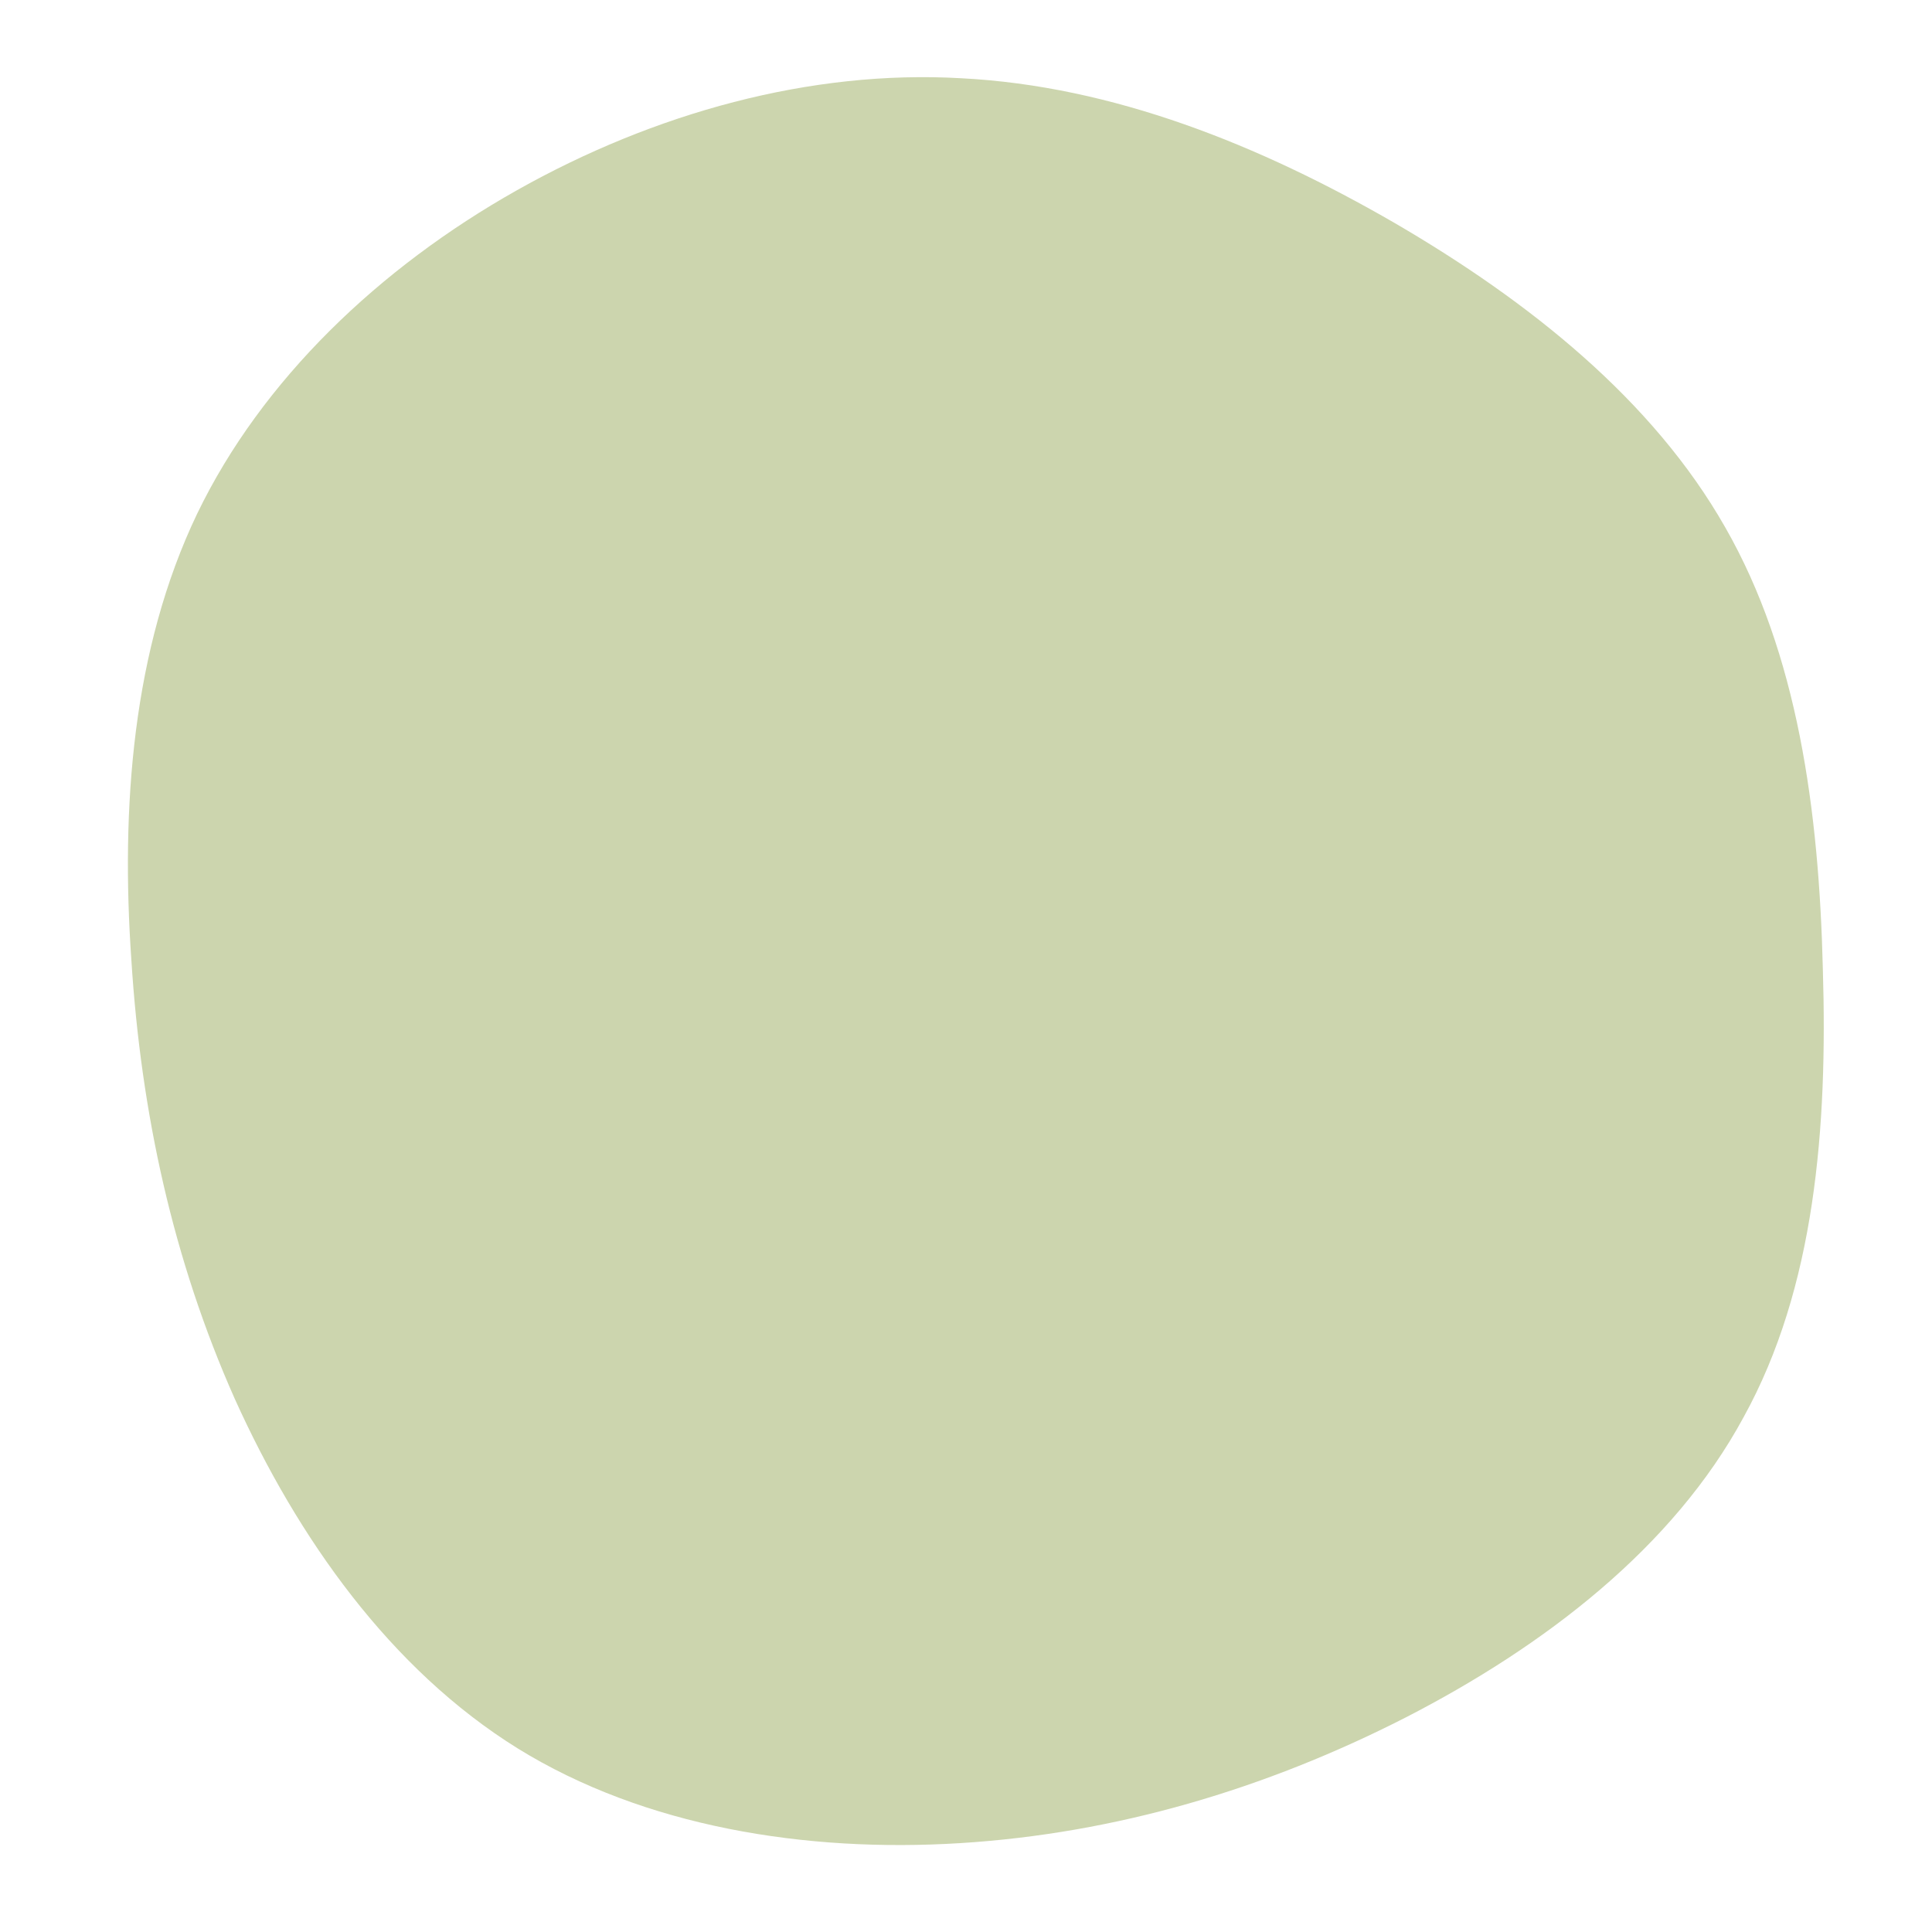
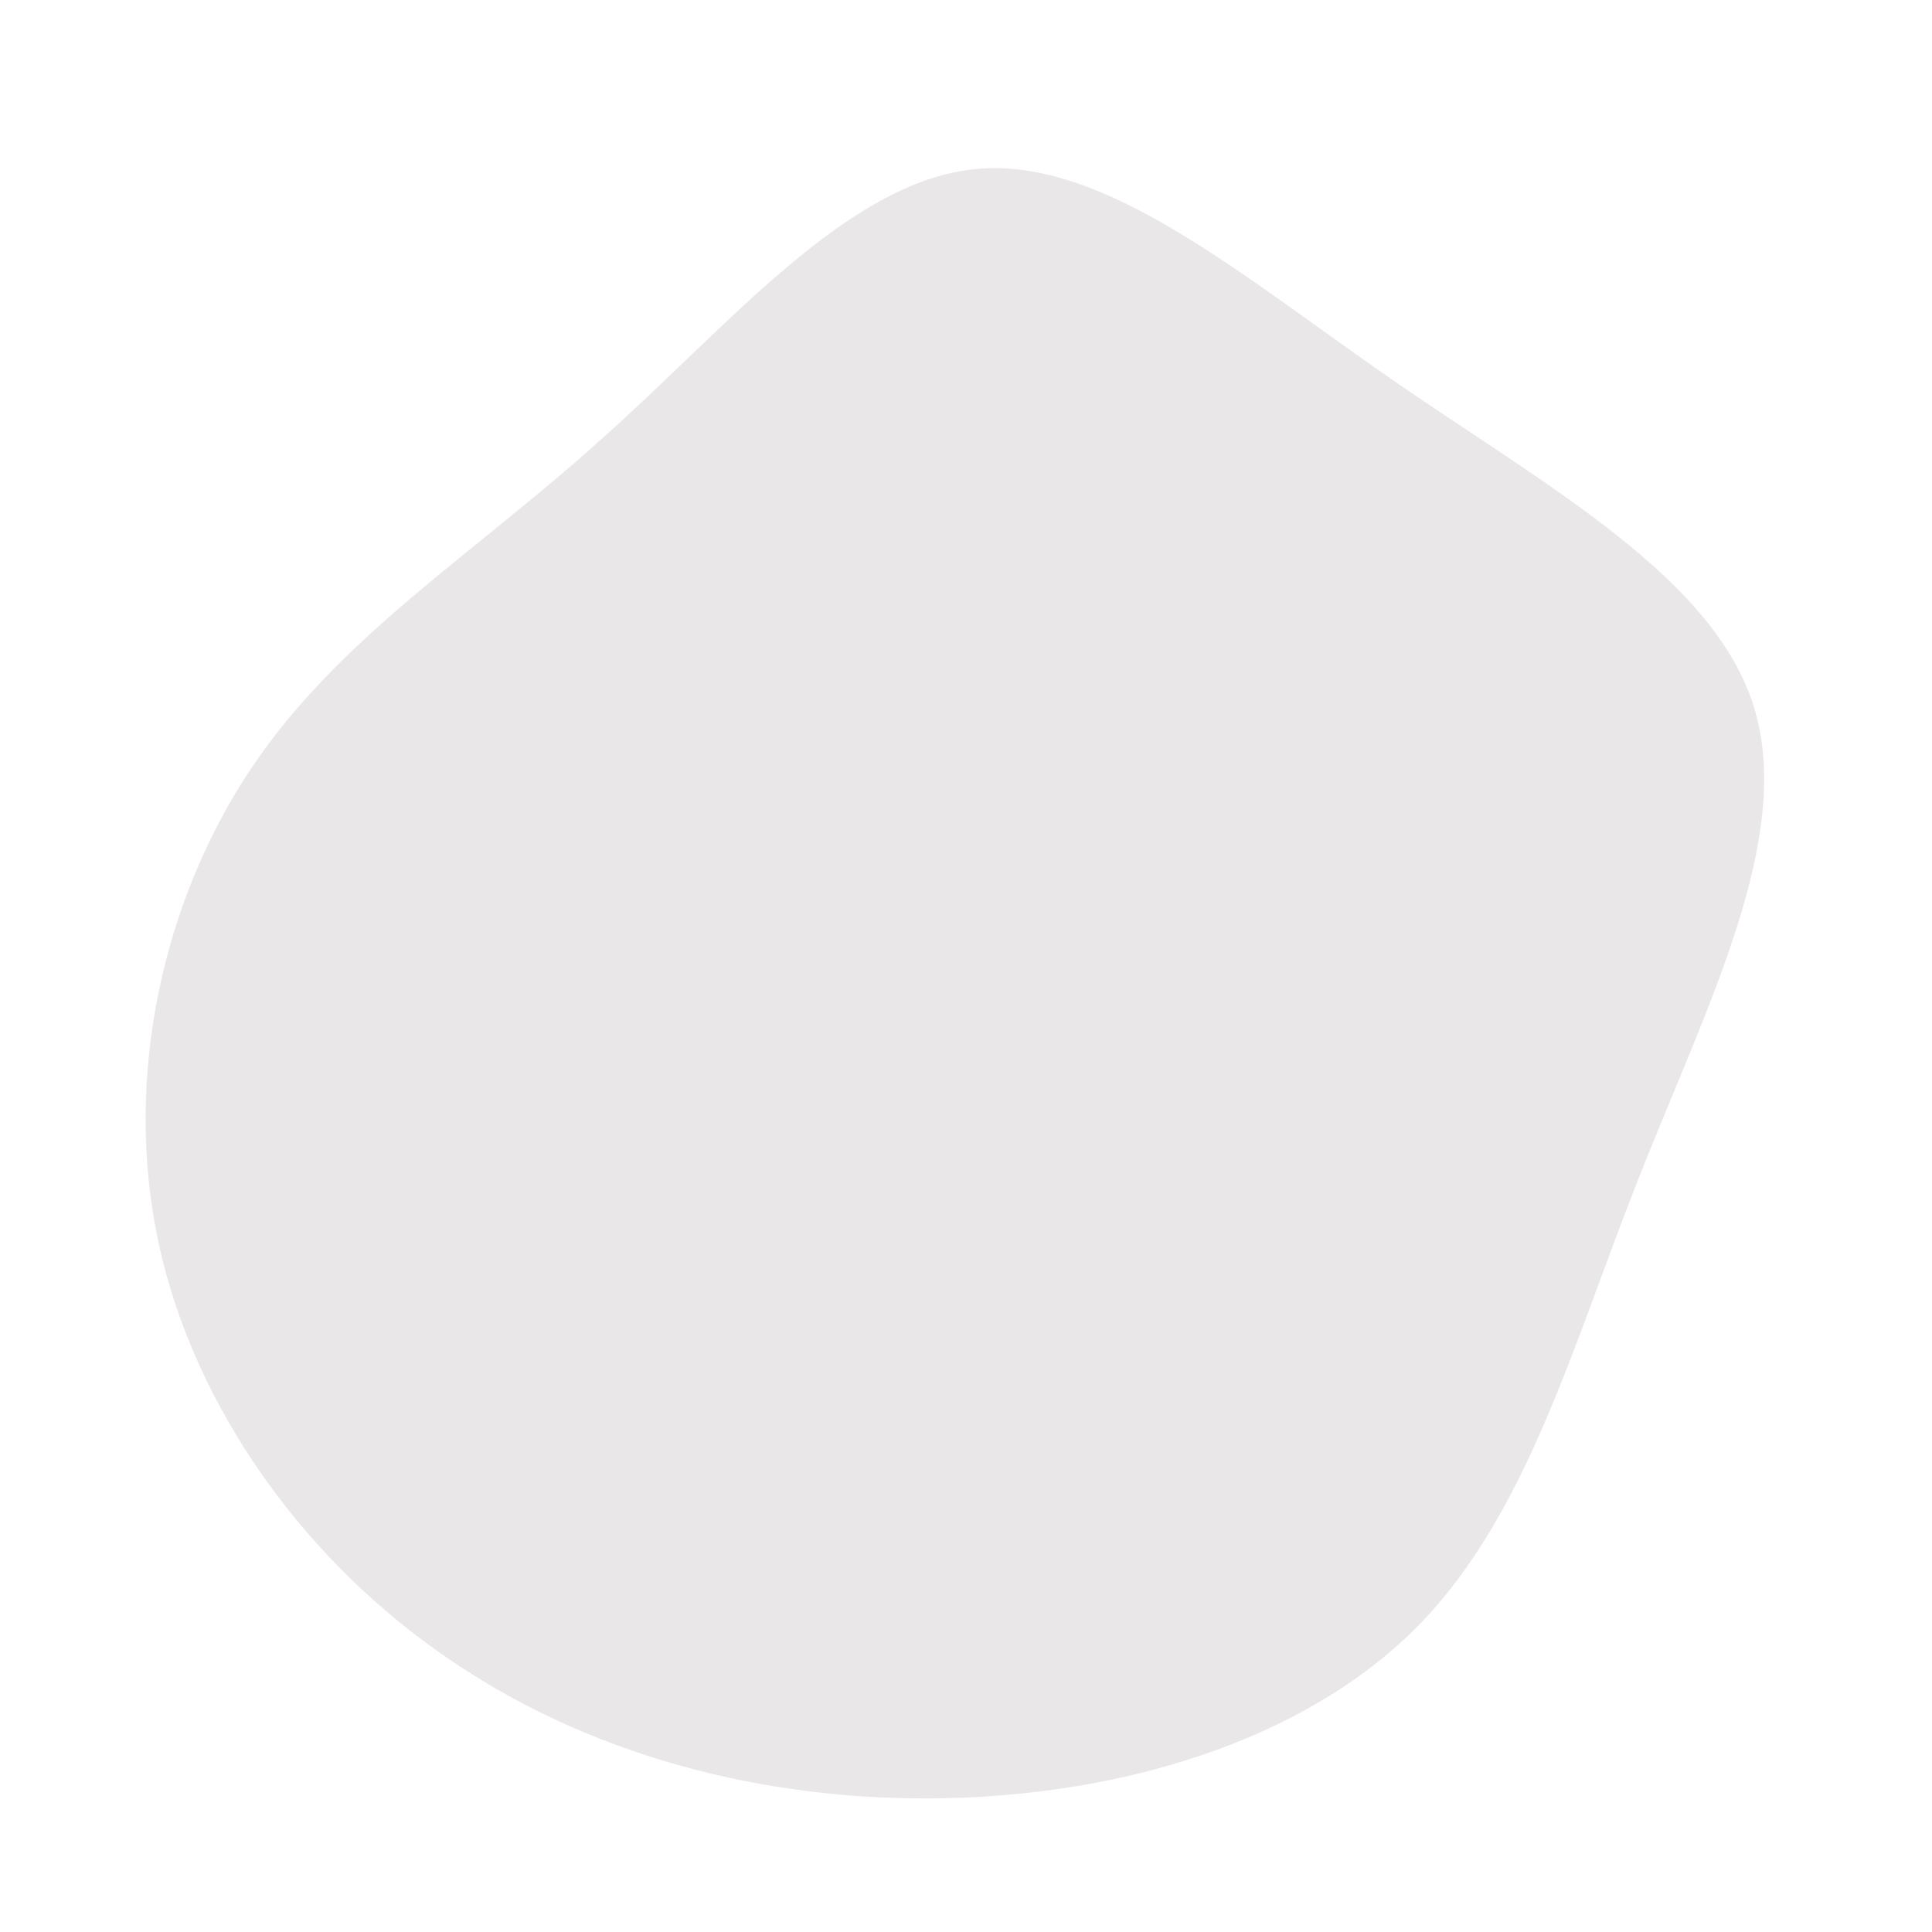
<svg xmlns="http://www.w3.org/2000/svg" viewBox="0 0 200 200">
-   <path fill="#CCD5AE" d="M44.4,-76.9C58.3,-68.8,71.1,-58.6,78.6,-45.4C86.1,-32.3,88.3,-16.1,88.7,0.3C89.2,16.7,87.9,33.3,80.5,46.7C73.2,60.2,59.9,70.4,45.5,77.8C31,85.2,15.5,89.8,-0.6,90.8C-16.6,91.8,-33.3,89.1,-46.4,81C-59.6,72.8,-69.2,59.2,-75.7,44.8C-82.1,30.4,-85.4,15.2,-86.4,-0.6C-87.5,-16.4,-86.3,-32.8,-79.6,-46.8C-72.9,-60.7,-60.7,-72.3,-46.5,-80.3C-32.3,-88.3,-16.1,-92.8,-0.5,-91.9C15.2,-91.1,30.4,-85,44.4,-76.9Z" transform="translate(100 100)" />
+   <path fill="#E9E7E7" d="M44.4,-60.5C60.2,-49.6,77.5,-40.2,81.6,-26.7C85.7,-13.2,76.6,4.3,69.7,21.8C62.8,39.2,58.2,56.5,47,68.1C35.8,79.6,17.9,85.4,-0.5,86.1C-18.9,86.8,-37.7,82.4,-53,72.1C-68.3,61.9,-79.9,45.8,-83.6,28.6C-87.3,11.3,-83,-7.1,-73.9,-20.6C-64.8,-34.1,-51,-42.6,-37.9,-54.4C-24.7,-66.1,-12.4,-81.2,1,-82.5C14.3,-83.8,28.6,-71.4,44.4,-60.5Z" transform="translate(100 100)" />
</svg>
